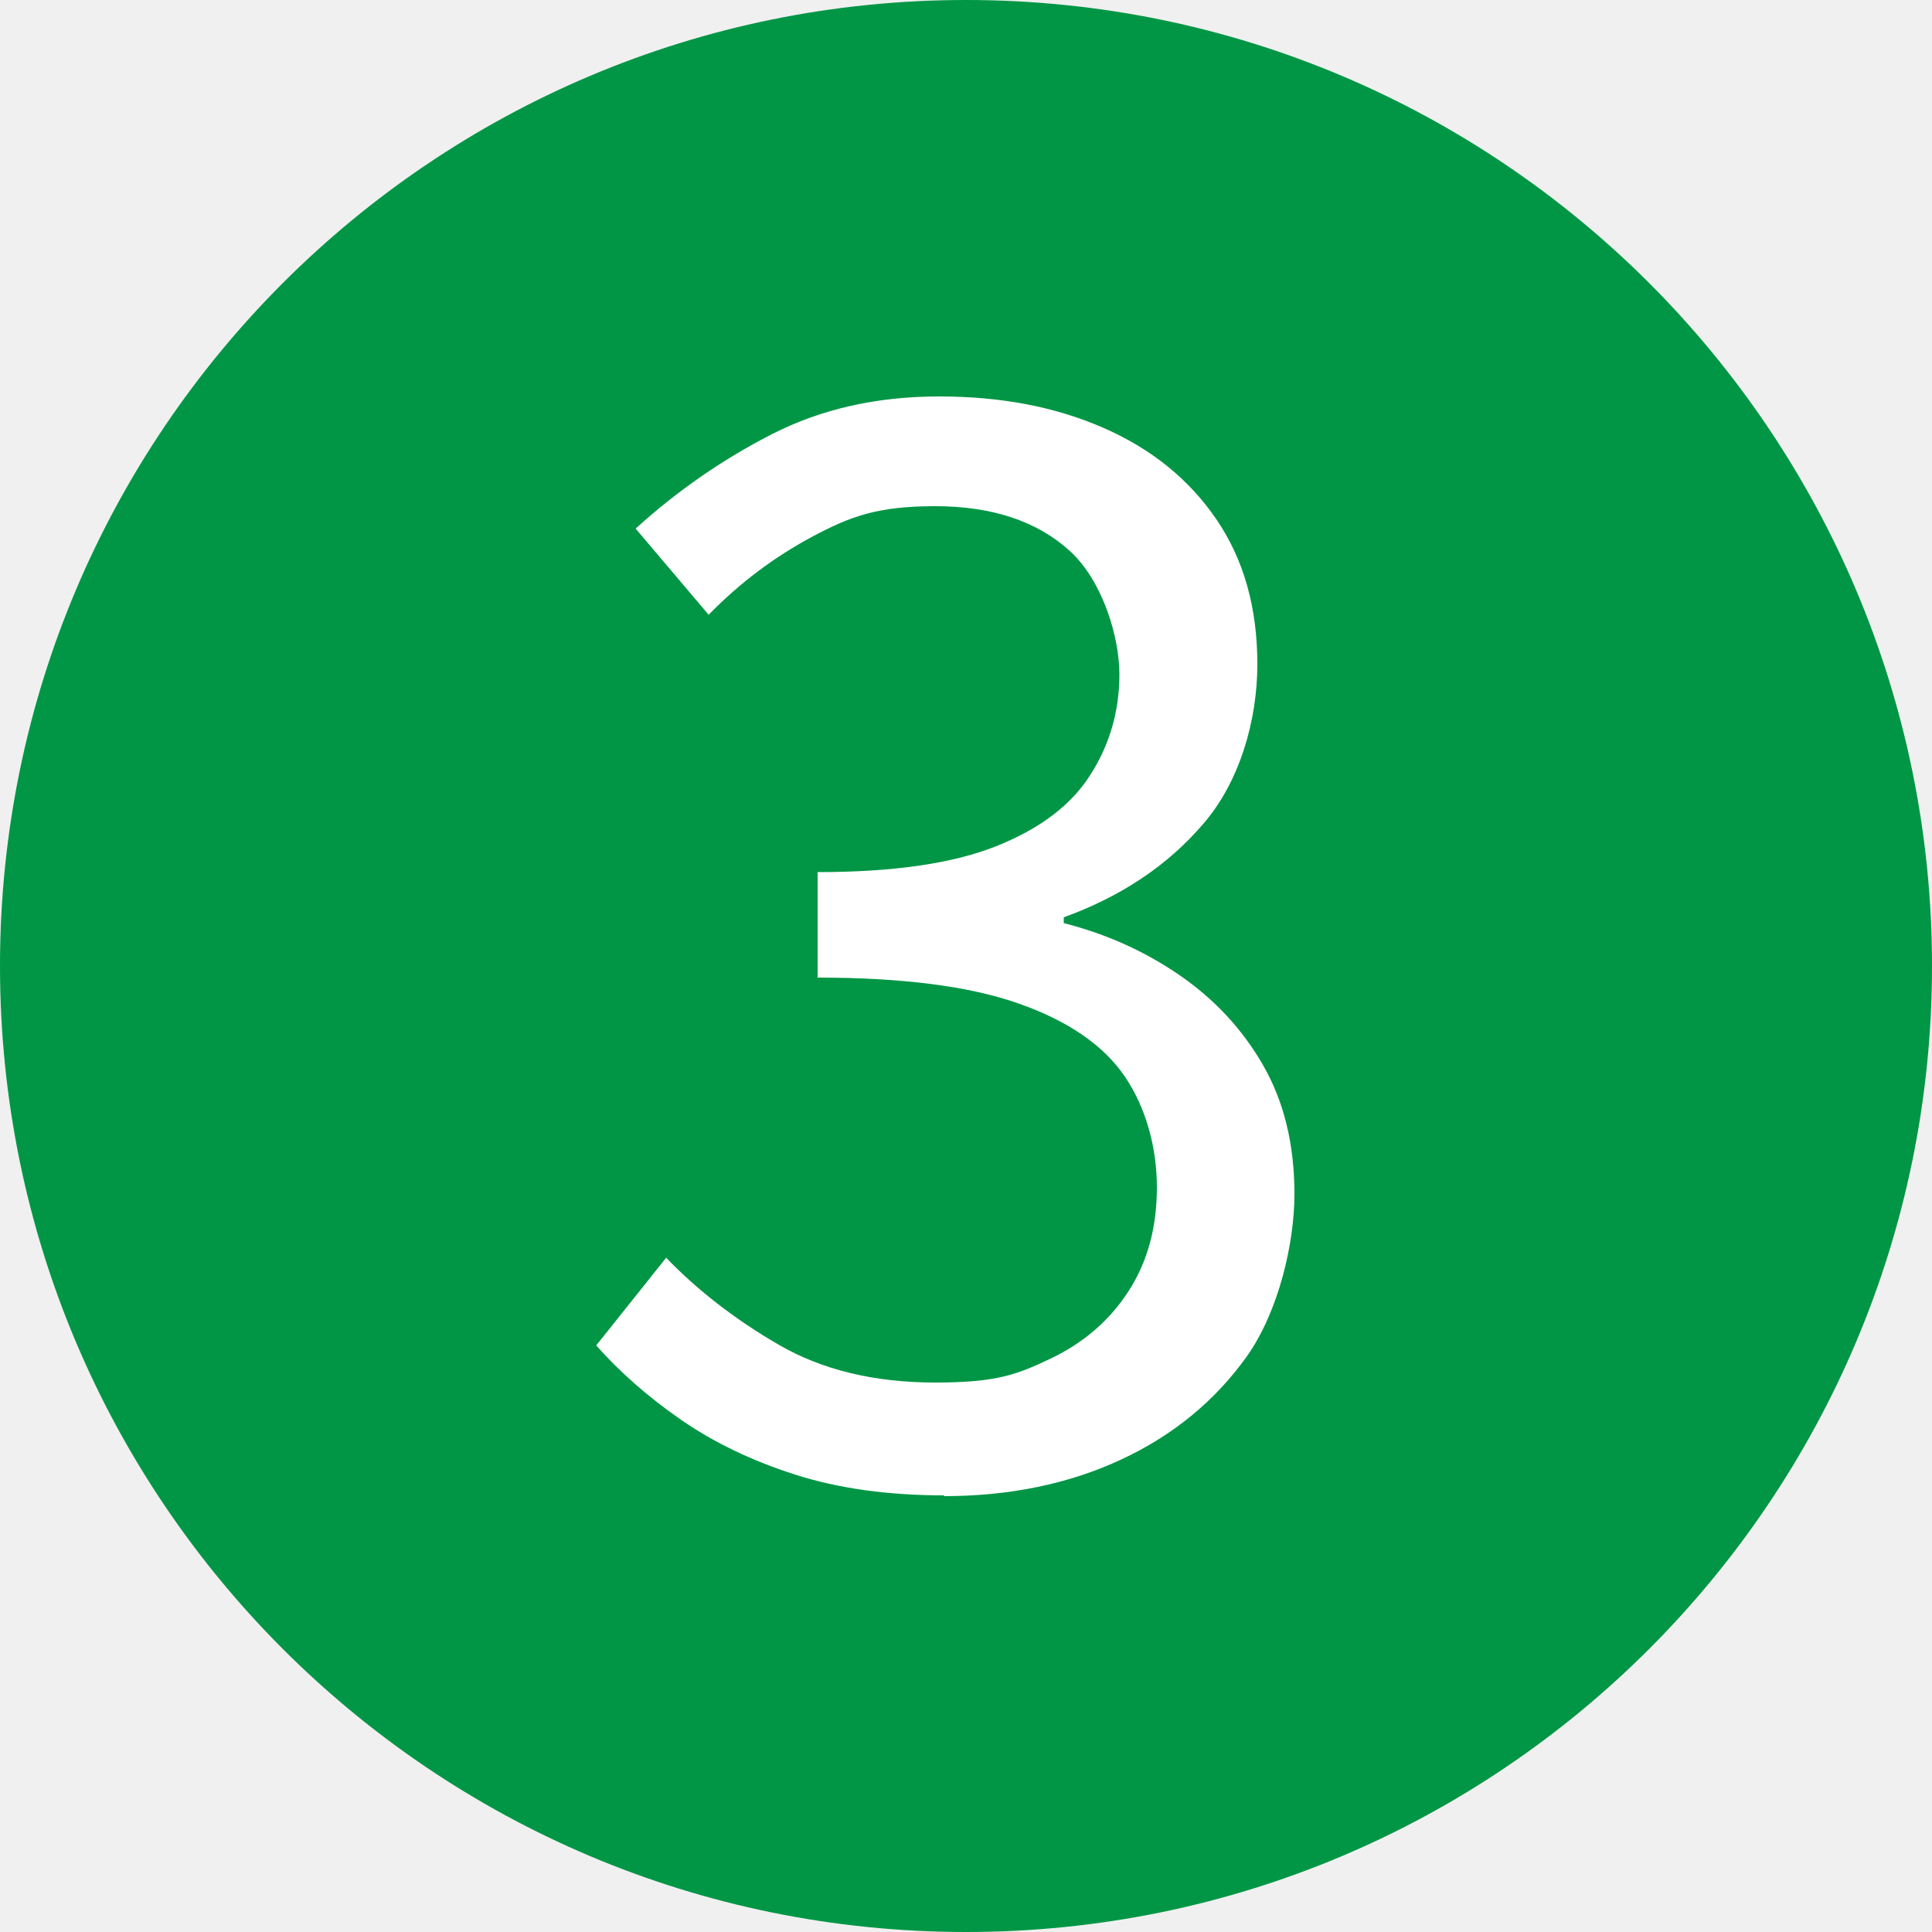
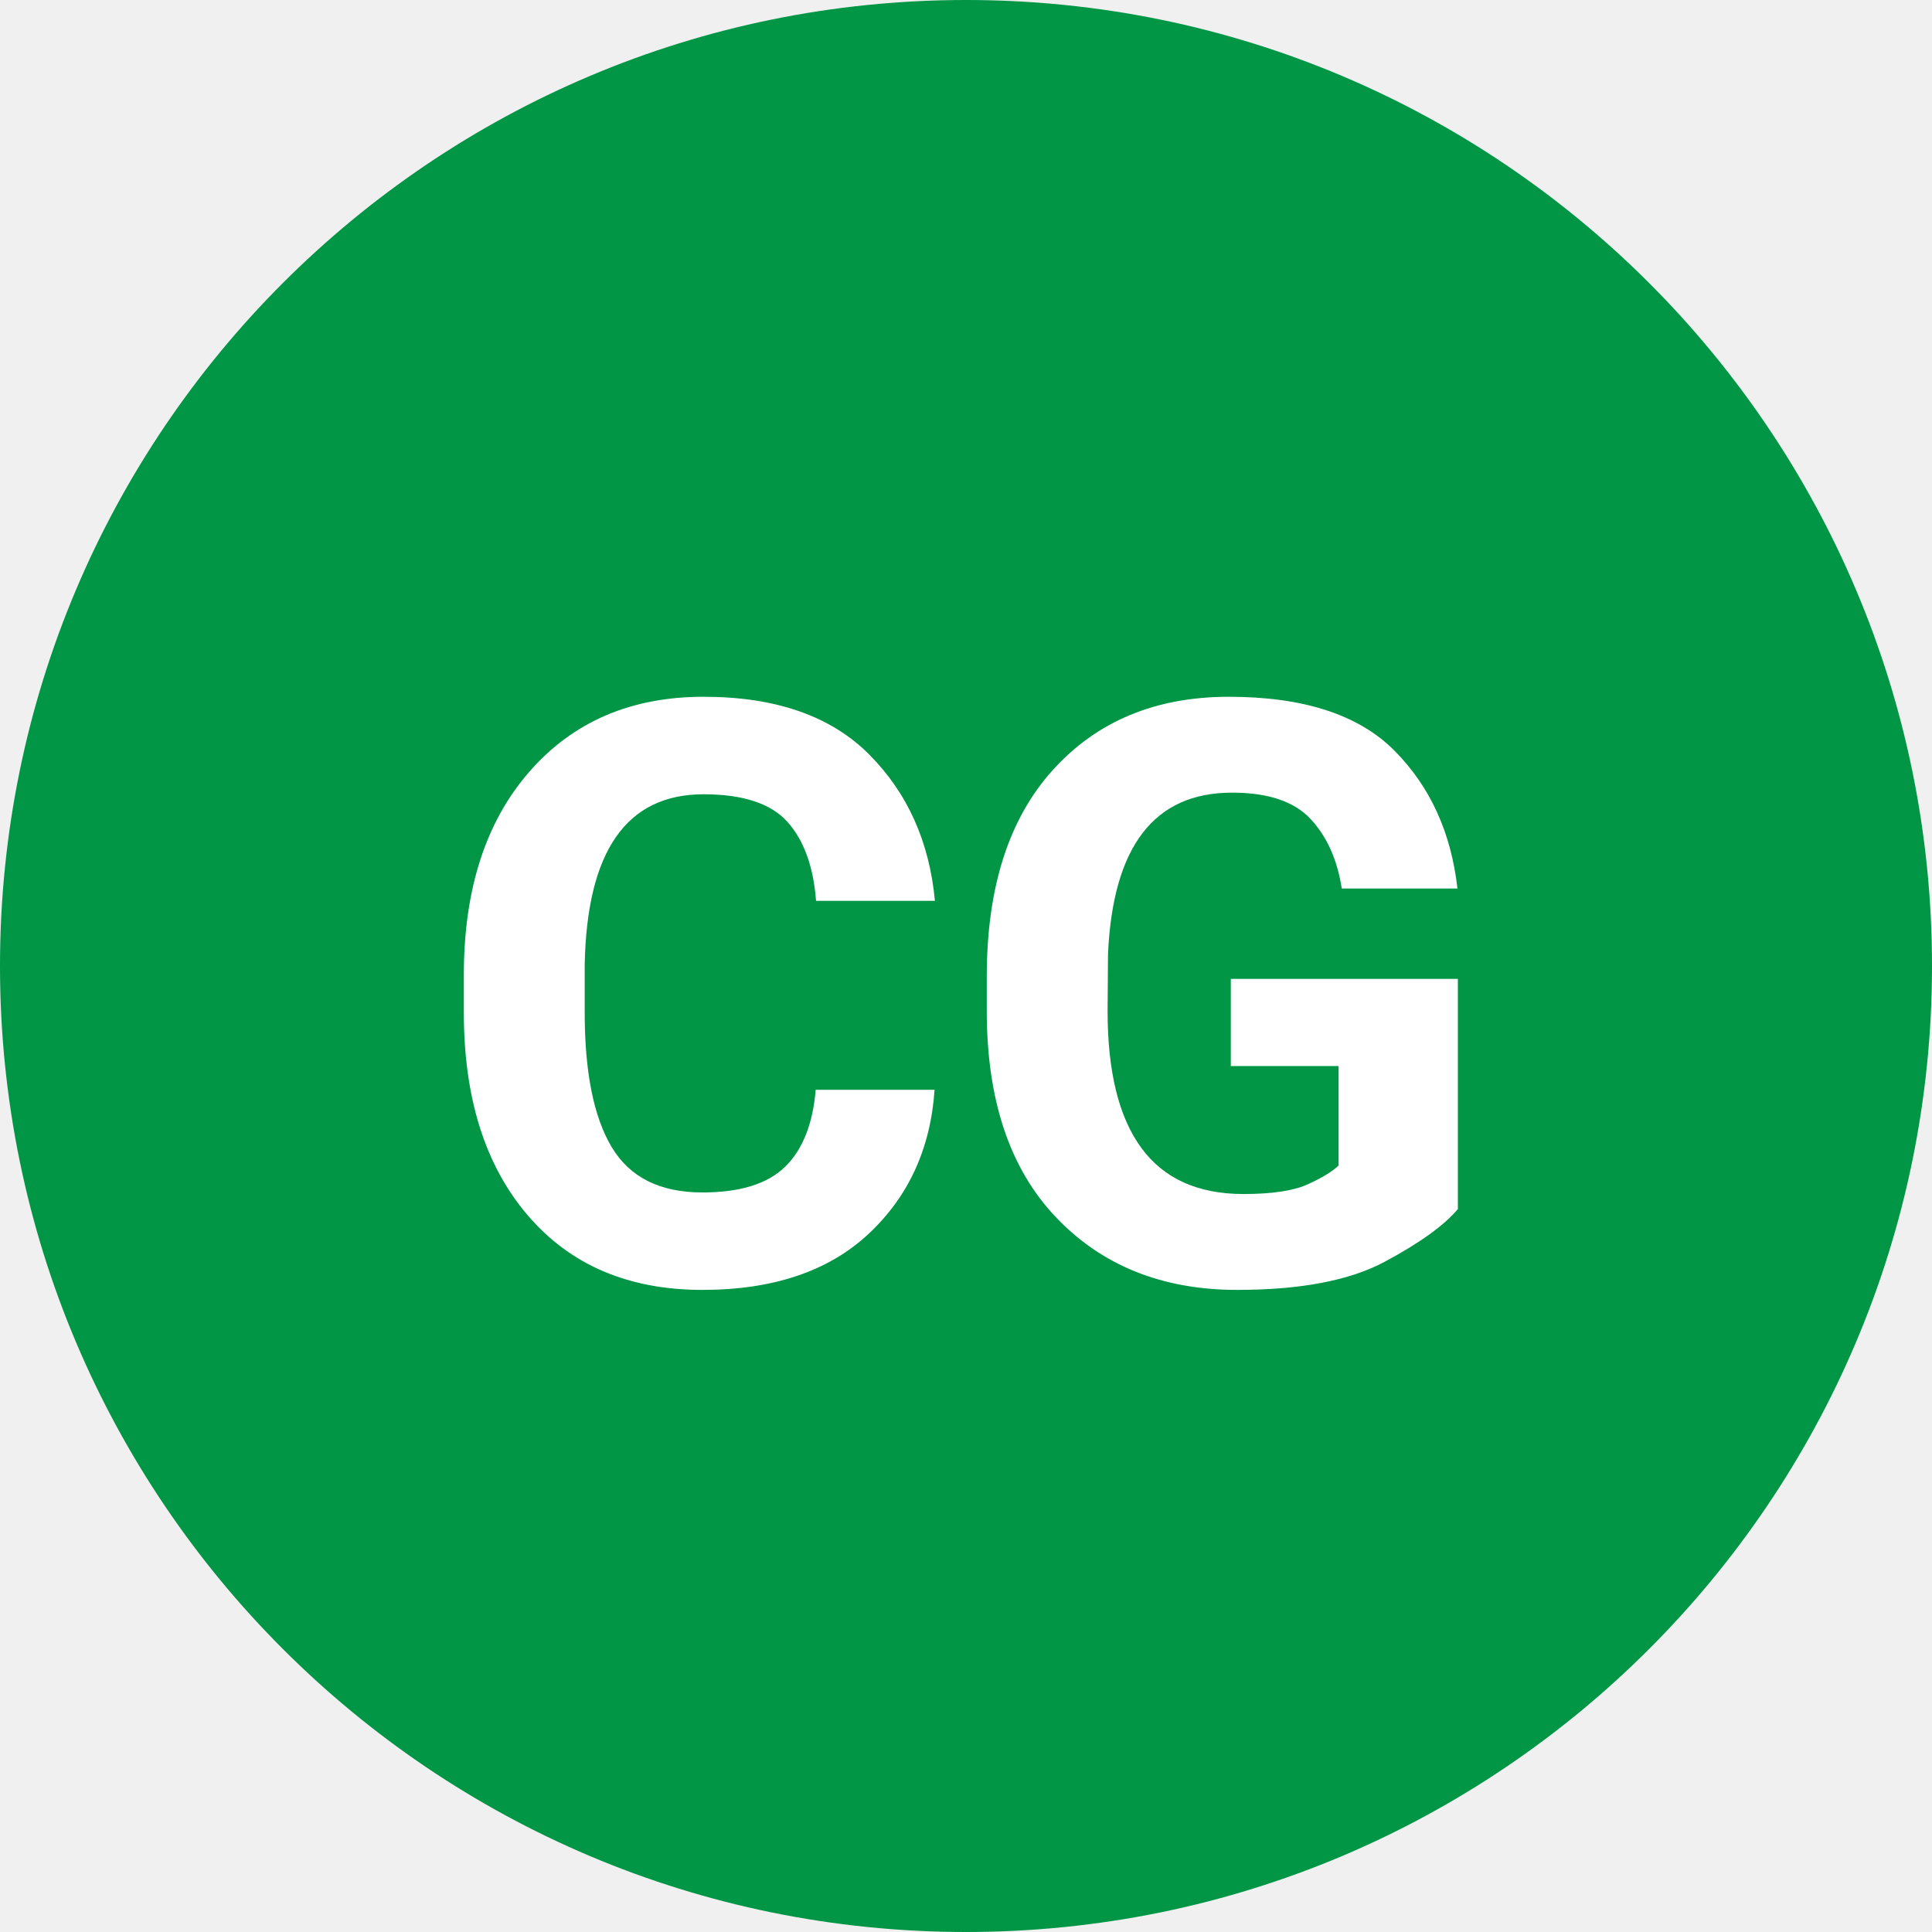
- <svg xmlns="http://www.w3.org/2000/svg" id="_レイヤー_1" data-name="レイヤー_1" version="1.1" viewBox="0 0 500 500">
-   <defs>
-     <style>
-       .st0 {
-         isolation: isolate;
-       }
- 
-       .st1 {
-         fill: #fff;
-       }
- 
-       .st2 {
-         fill: #009645;
-       }
-     </style>
-   </defs>
-   <circle class="st2" cx="250" cy="250" r="250" />
-   <g class="st0">
-     <path class="st1" d="M244.4,387c-14.6,0-27.5-1.8-38.7-5.4-11.2-3.6-21-8.3-29.5-14.2-8.5-5.9-15.8-12.3-21.9-19.2l18.1-22.7c8.2,8.5,17.9,16,29.1,22.5s24.7,9.8,40.6,9.8,21.2-2.1,29.8-6.2c8.6-4.1,15.3-9.9,20.2-17.5,4.9-7.6,7.3-16.5,7.3-26.8s-2.8-20.6-8.3-28.7c-5.5-8.1-14.7-14.4-27.5-18.9-12.8-4.5-30.2-6.7-52-6.7v-27.3c19.5,0,34.9-2.2,46.2-6.7,11.3-4.5,19.4-10.6,24.4-18.5,5-7.8,7.5-16.5,7.5-26s-4.2-23.9-12.7-31.8c-8.5-7.8-20.2-11.7-35-11.7s-21.9,2.6-31.8,7.9c-9.9,5.3-18.8,12-26.8,20.2l-18.9-22.3c10.8-9.8,22.5-17.9,35.2-24.4s27.1-9.8,43.3-9.8,30.1,2.7,42.5,8.1c12.4,5.4,22.2,13.3,29.3,23.7,7.1,10.4,10.6,22.9,10.6,37.5s-4.6,30.4-13.9,41.2c-9.2,10.8-21.3,18.9-36.2,24.3v1.5c11,2.8,21,7.3,30,13.5,9,6.2,16.2,13.9,21.6,23.3,5.4,9.4,8.1,20.5,8.1,33.3s-4.1,30.4-12.3,42c-8.2,11.5-19.1,20.5-32.7,26.8-13.6,6.3-28.9,9.4-45.8,9.4Z" />
-   </g>
+ <svg xmlns="http://www.w3.org/2000/svg" viewBox="0 0 500 500">
+   <circle cx="250" cy="250" r="250" fill="#009645" />
+   <text x="250" y="260" text-anchor="middle" dominant-baseline="central" font-family="-apple-system, BlinkMacSystemFont, 'Segoe UI', Roboto, 'Helvetica Neue', Arial, sans-serif" font-weight="bold" font-size="210" fill="#ffffff" letter-spacing="-3px">CG</text>
</svg>
